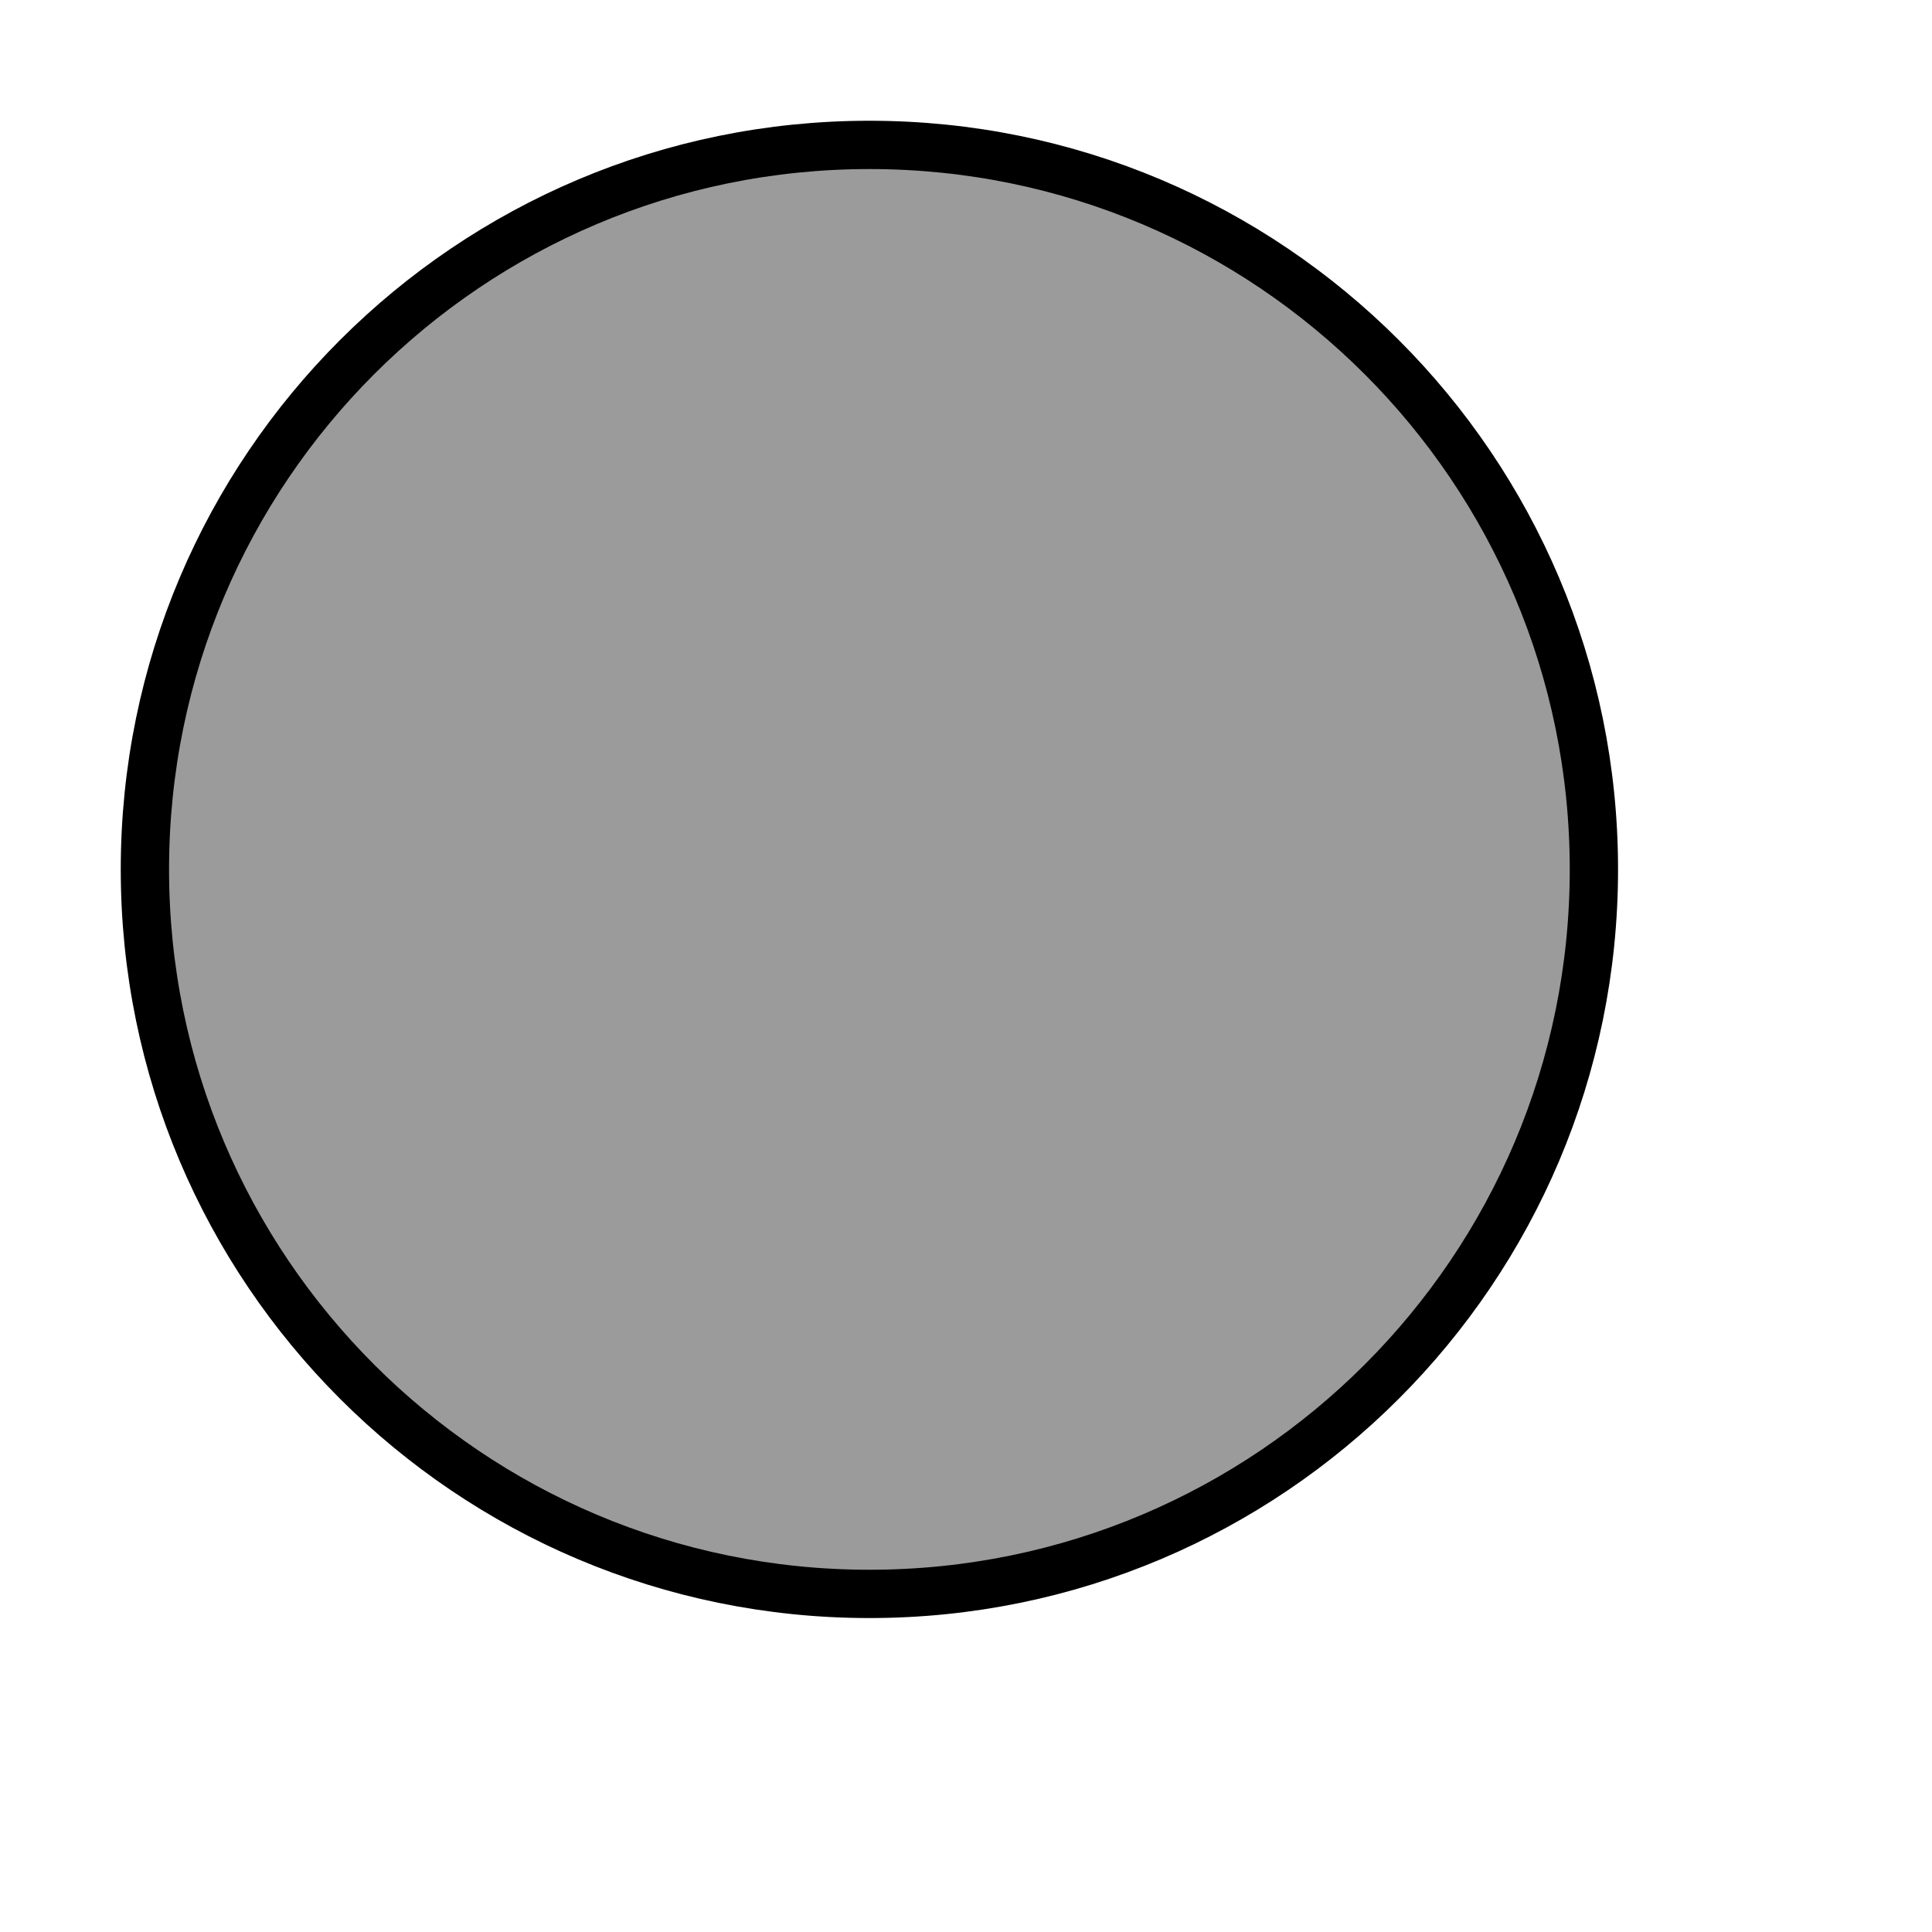
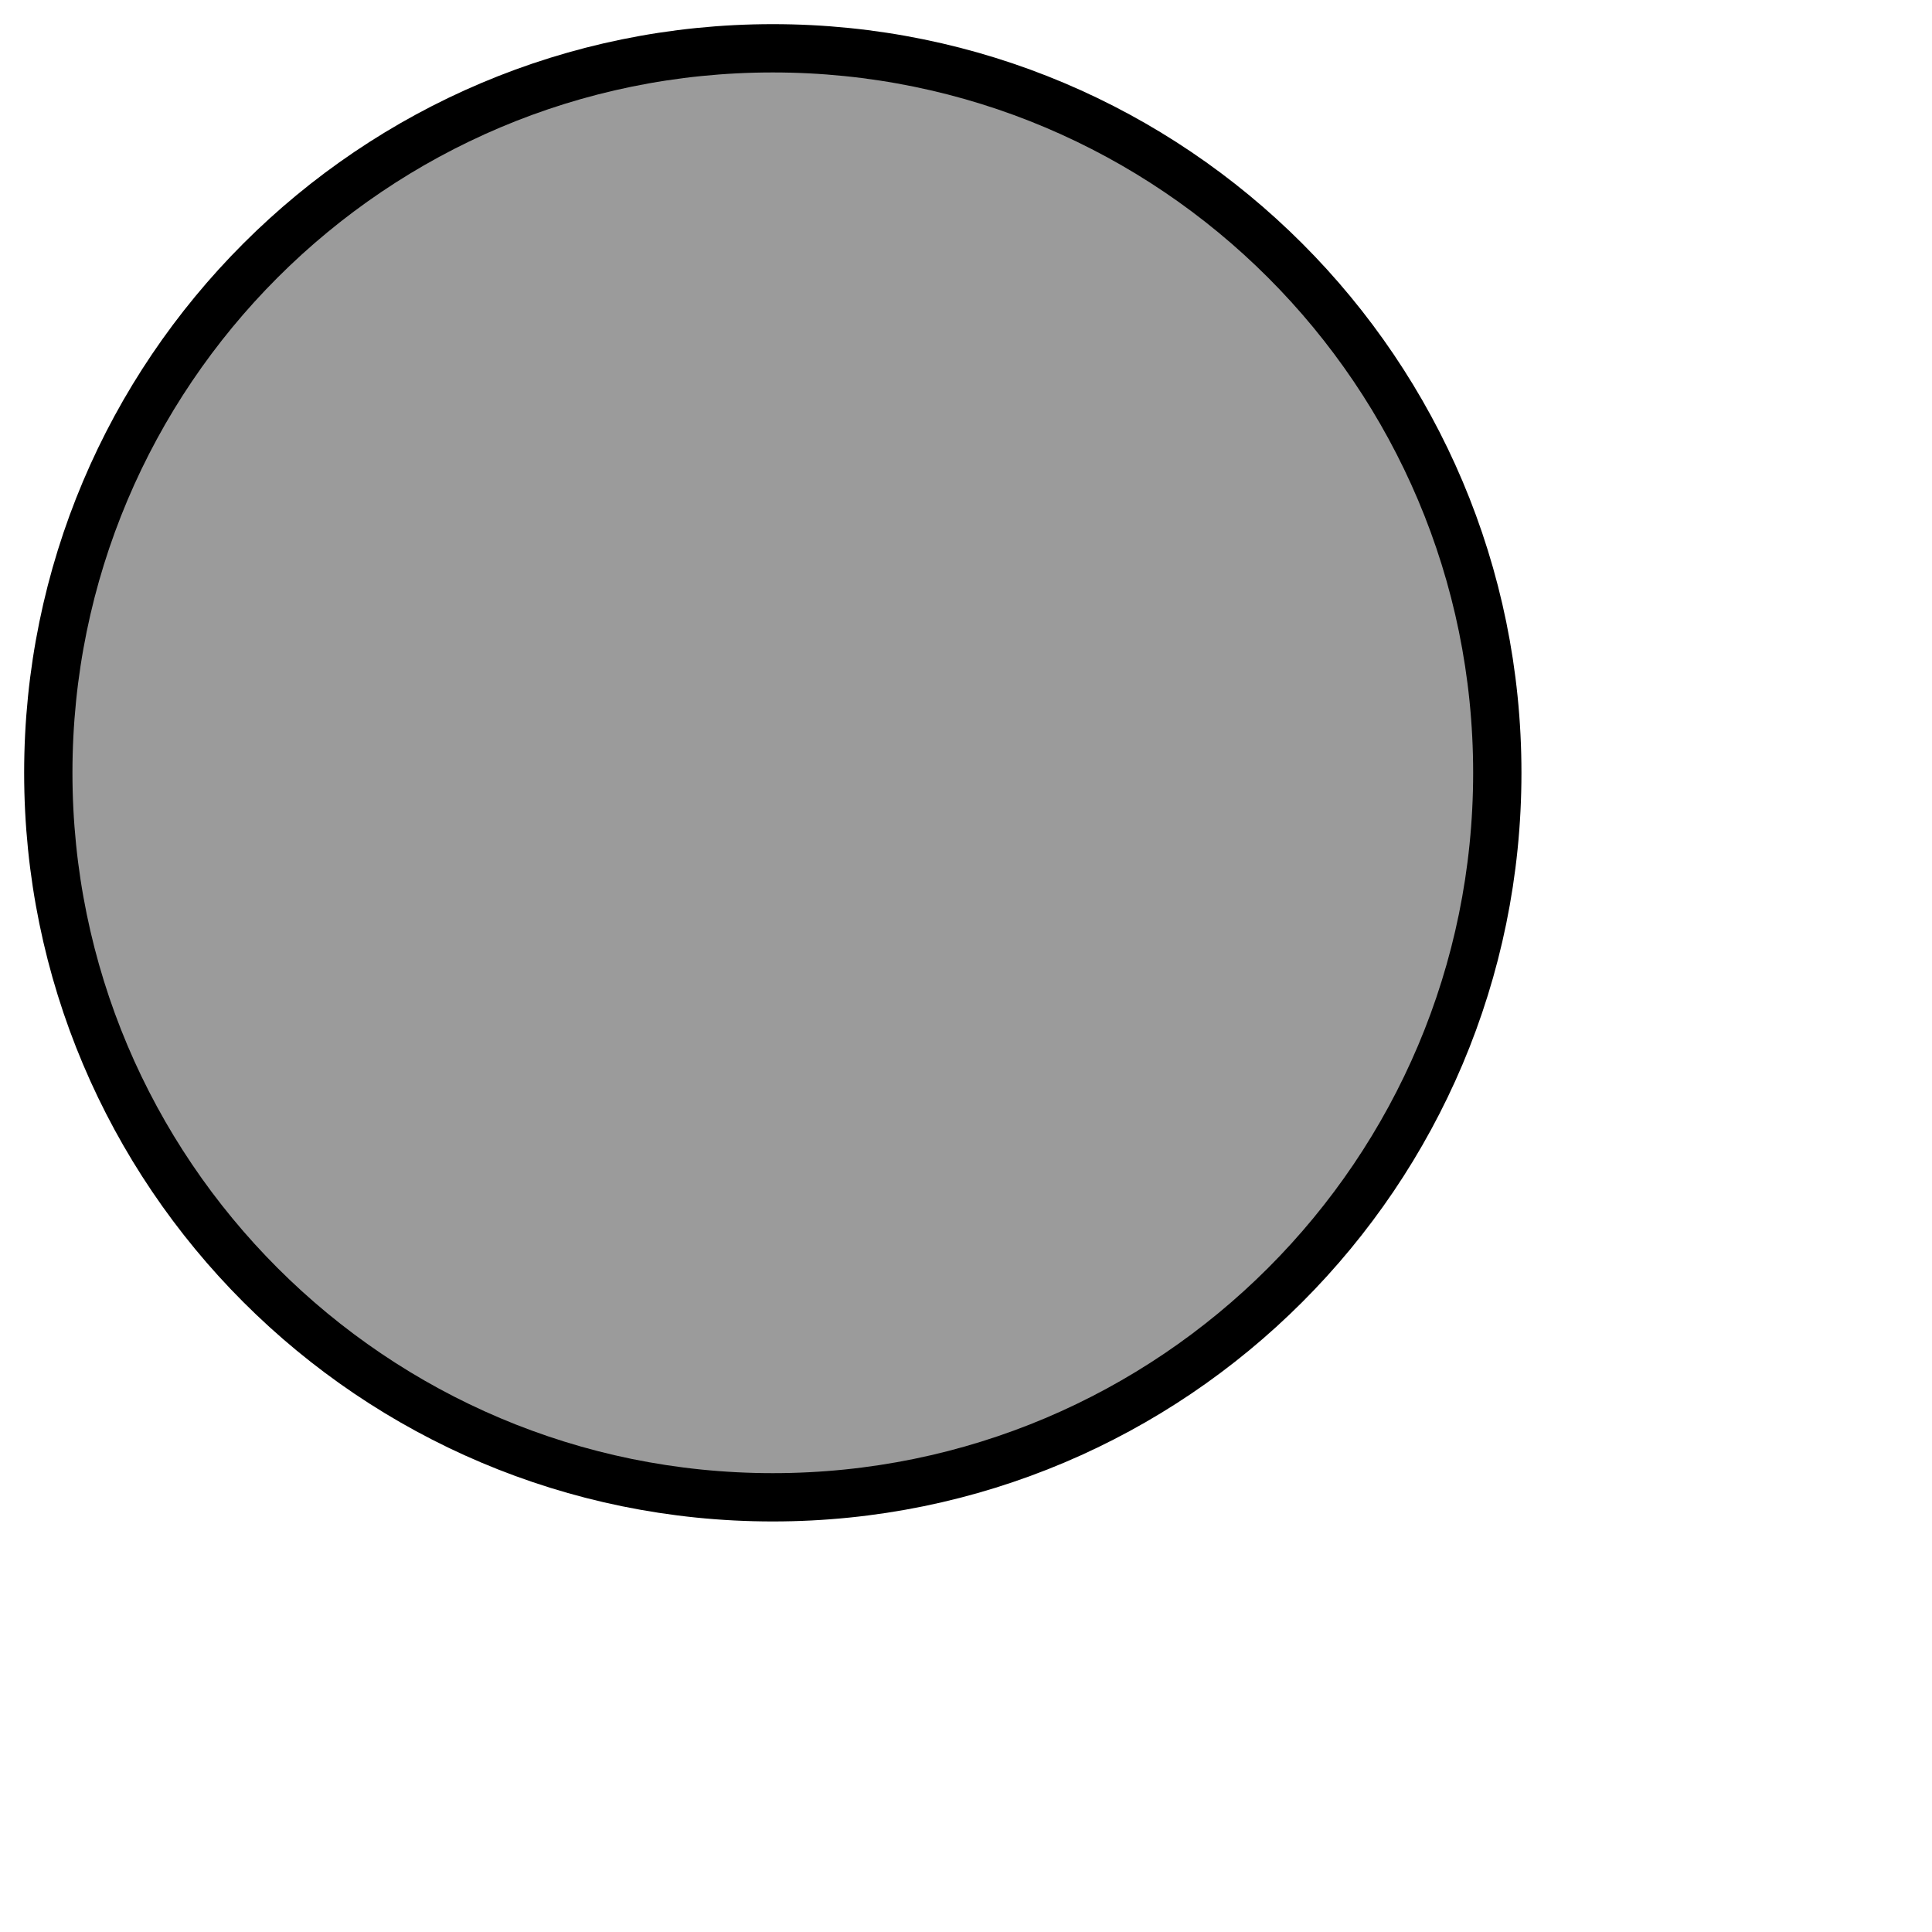
<svg xmlns="http://www.w3.org/2000/svg" xmlns:ns1="http://www.b3mn.org/oryx" width="40" height="40" version="1.0" id="svg2">
  <defs id="defs4">
    </defs>
  <ns1:magnets>
    <ns1:magnet ns1:cx="16" ns1:cy="16" ns1:default="yes" />
  </ns1:magnets>
  <g pointer-events="fill" id="g6">
-     <circle id="frame" cx="16" cy="16" r="15" style="fill:#9b9b9b;fill-opacity:1;stroke:#000000;stroke-width:1;stroke-miterlimit:4;stroke-dasharray:none;stroke-dashoffset:0" transform="translate(2,2)" />
+     <circle id="frame" cx="16" cy="16" r="15" style="fill:#9b9b9b;fill-opacity:1;stroke:#000000;stroke-width:1;stroke-miterlimit:4;stroke-dasharray:none;stroke-dashoffset:0" />
  </g>
</svg>
